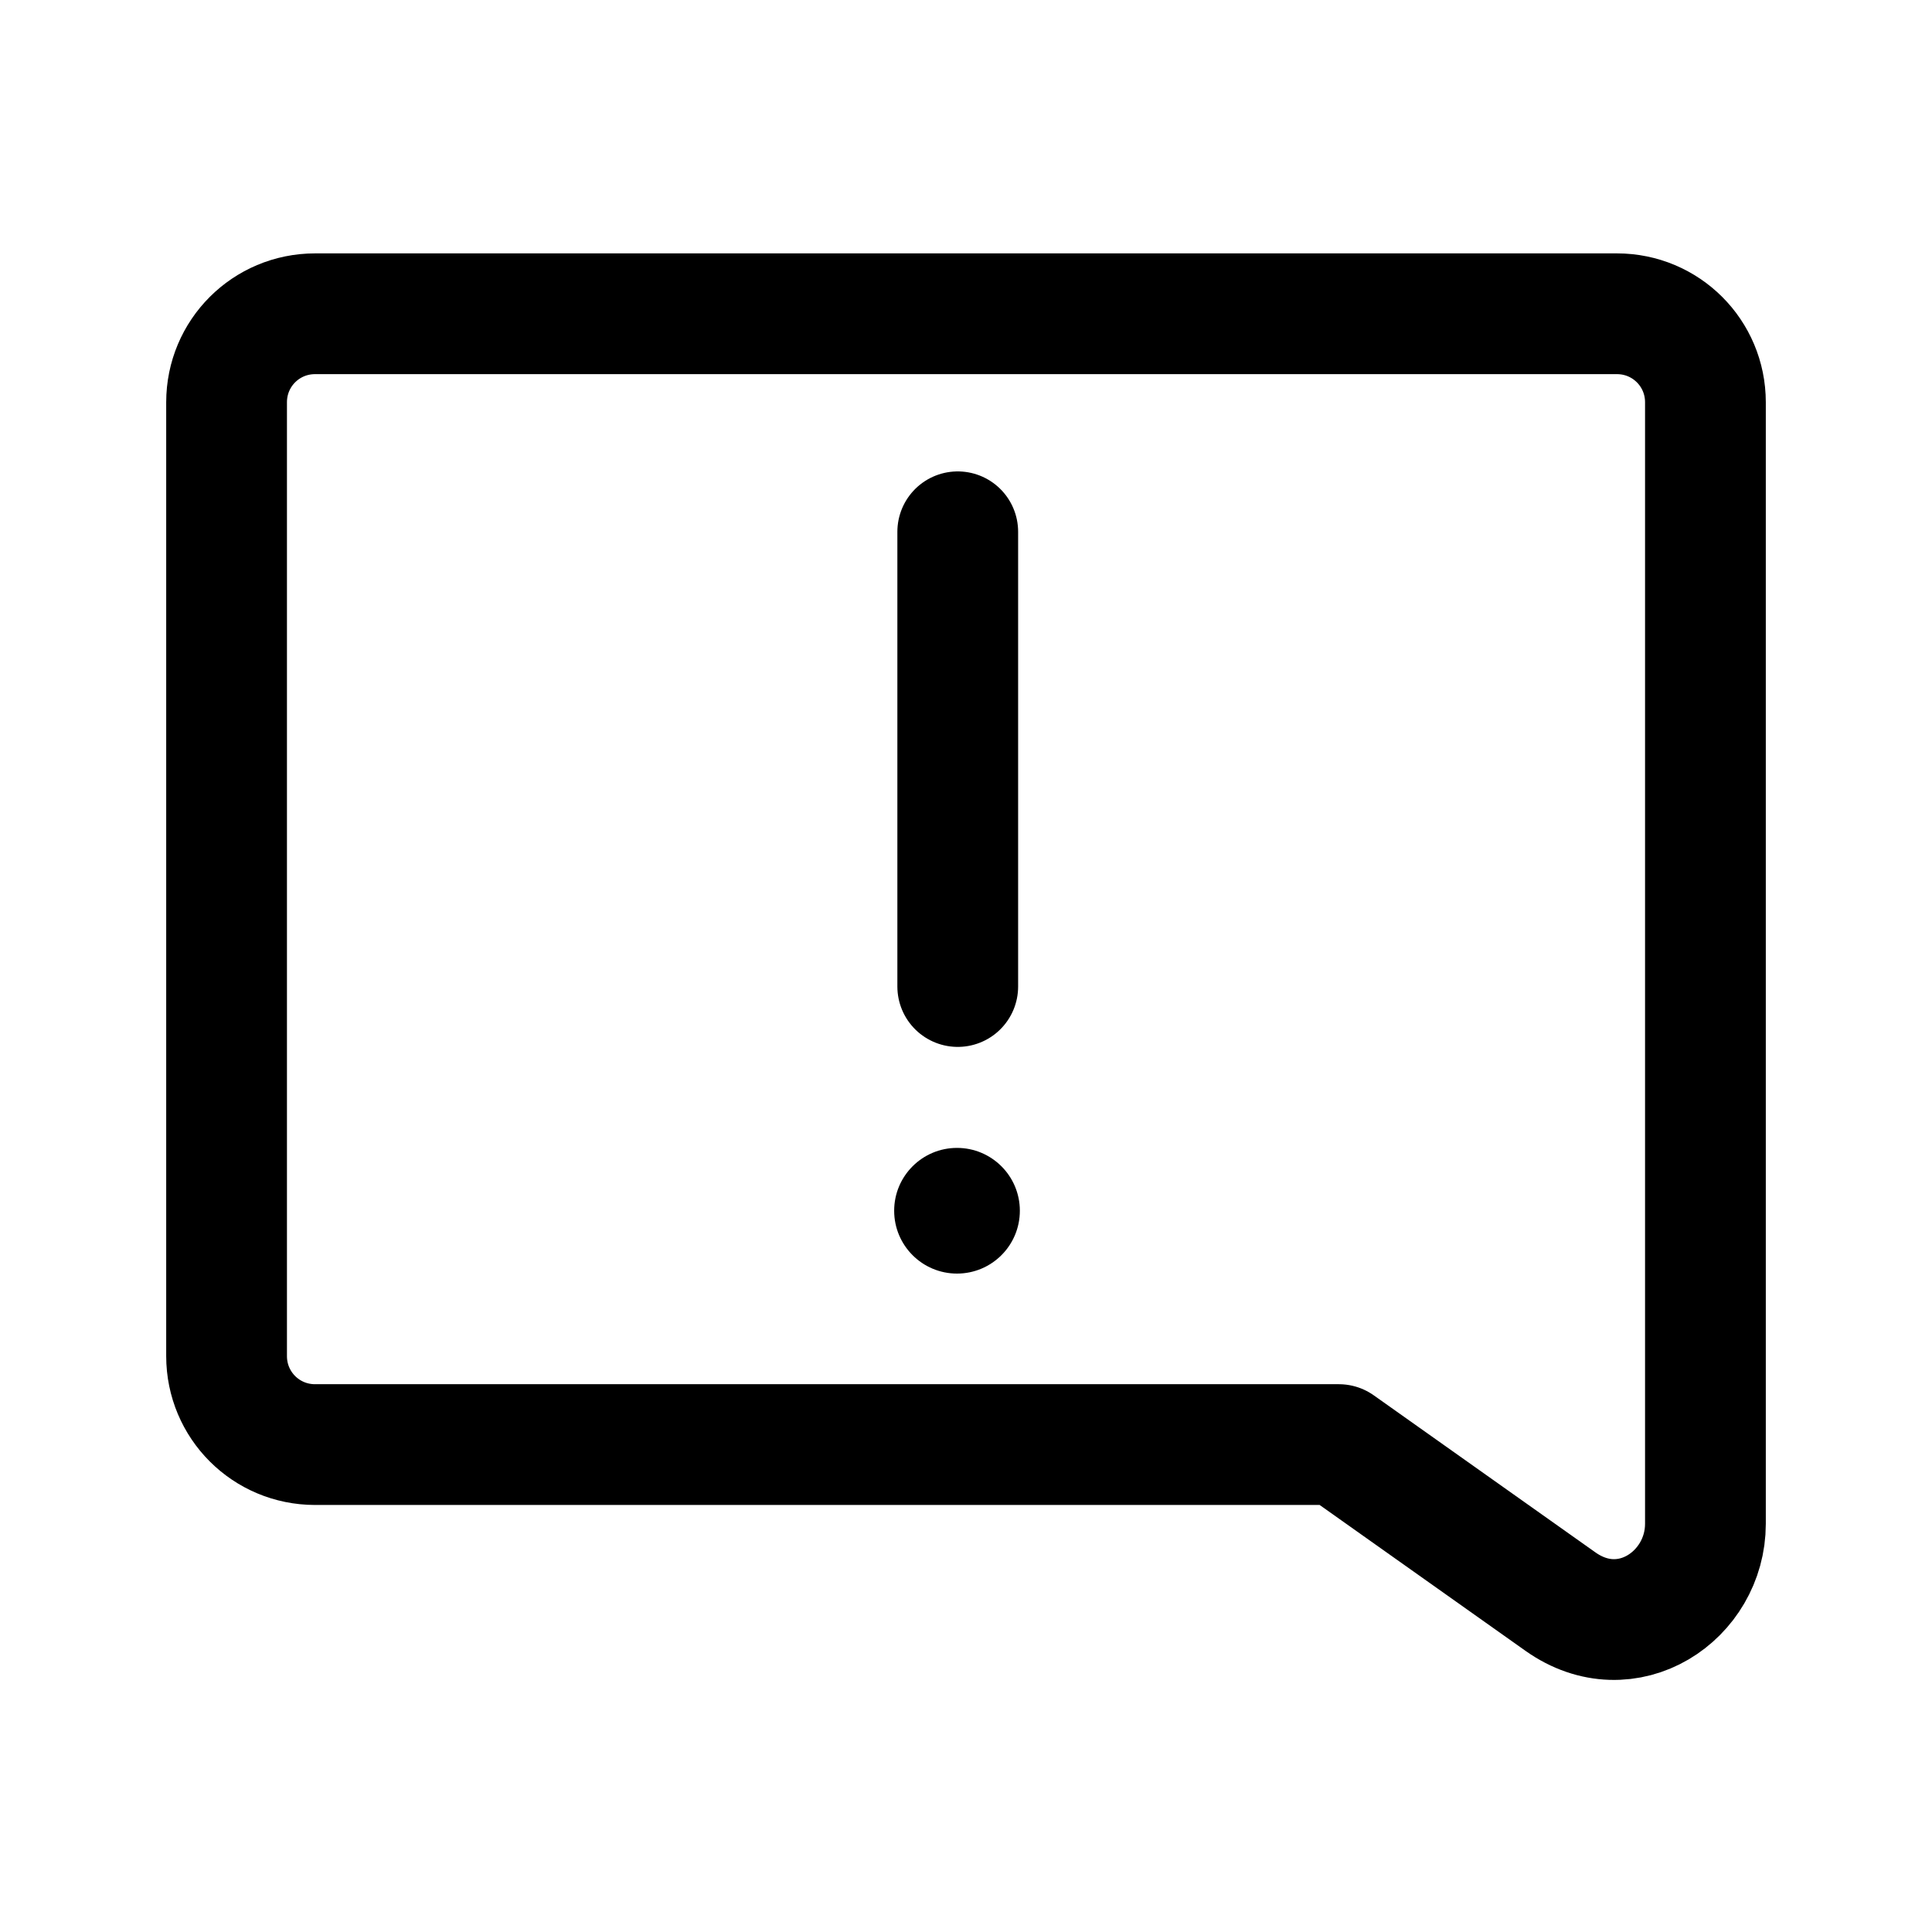
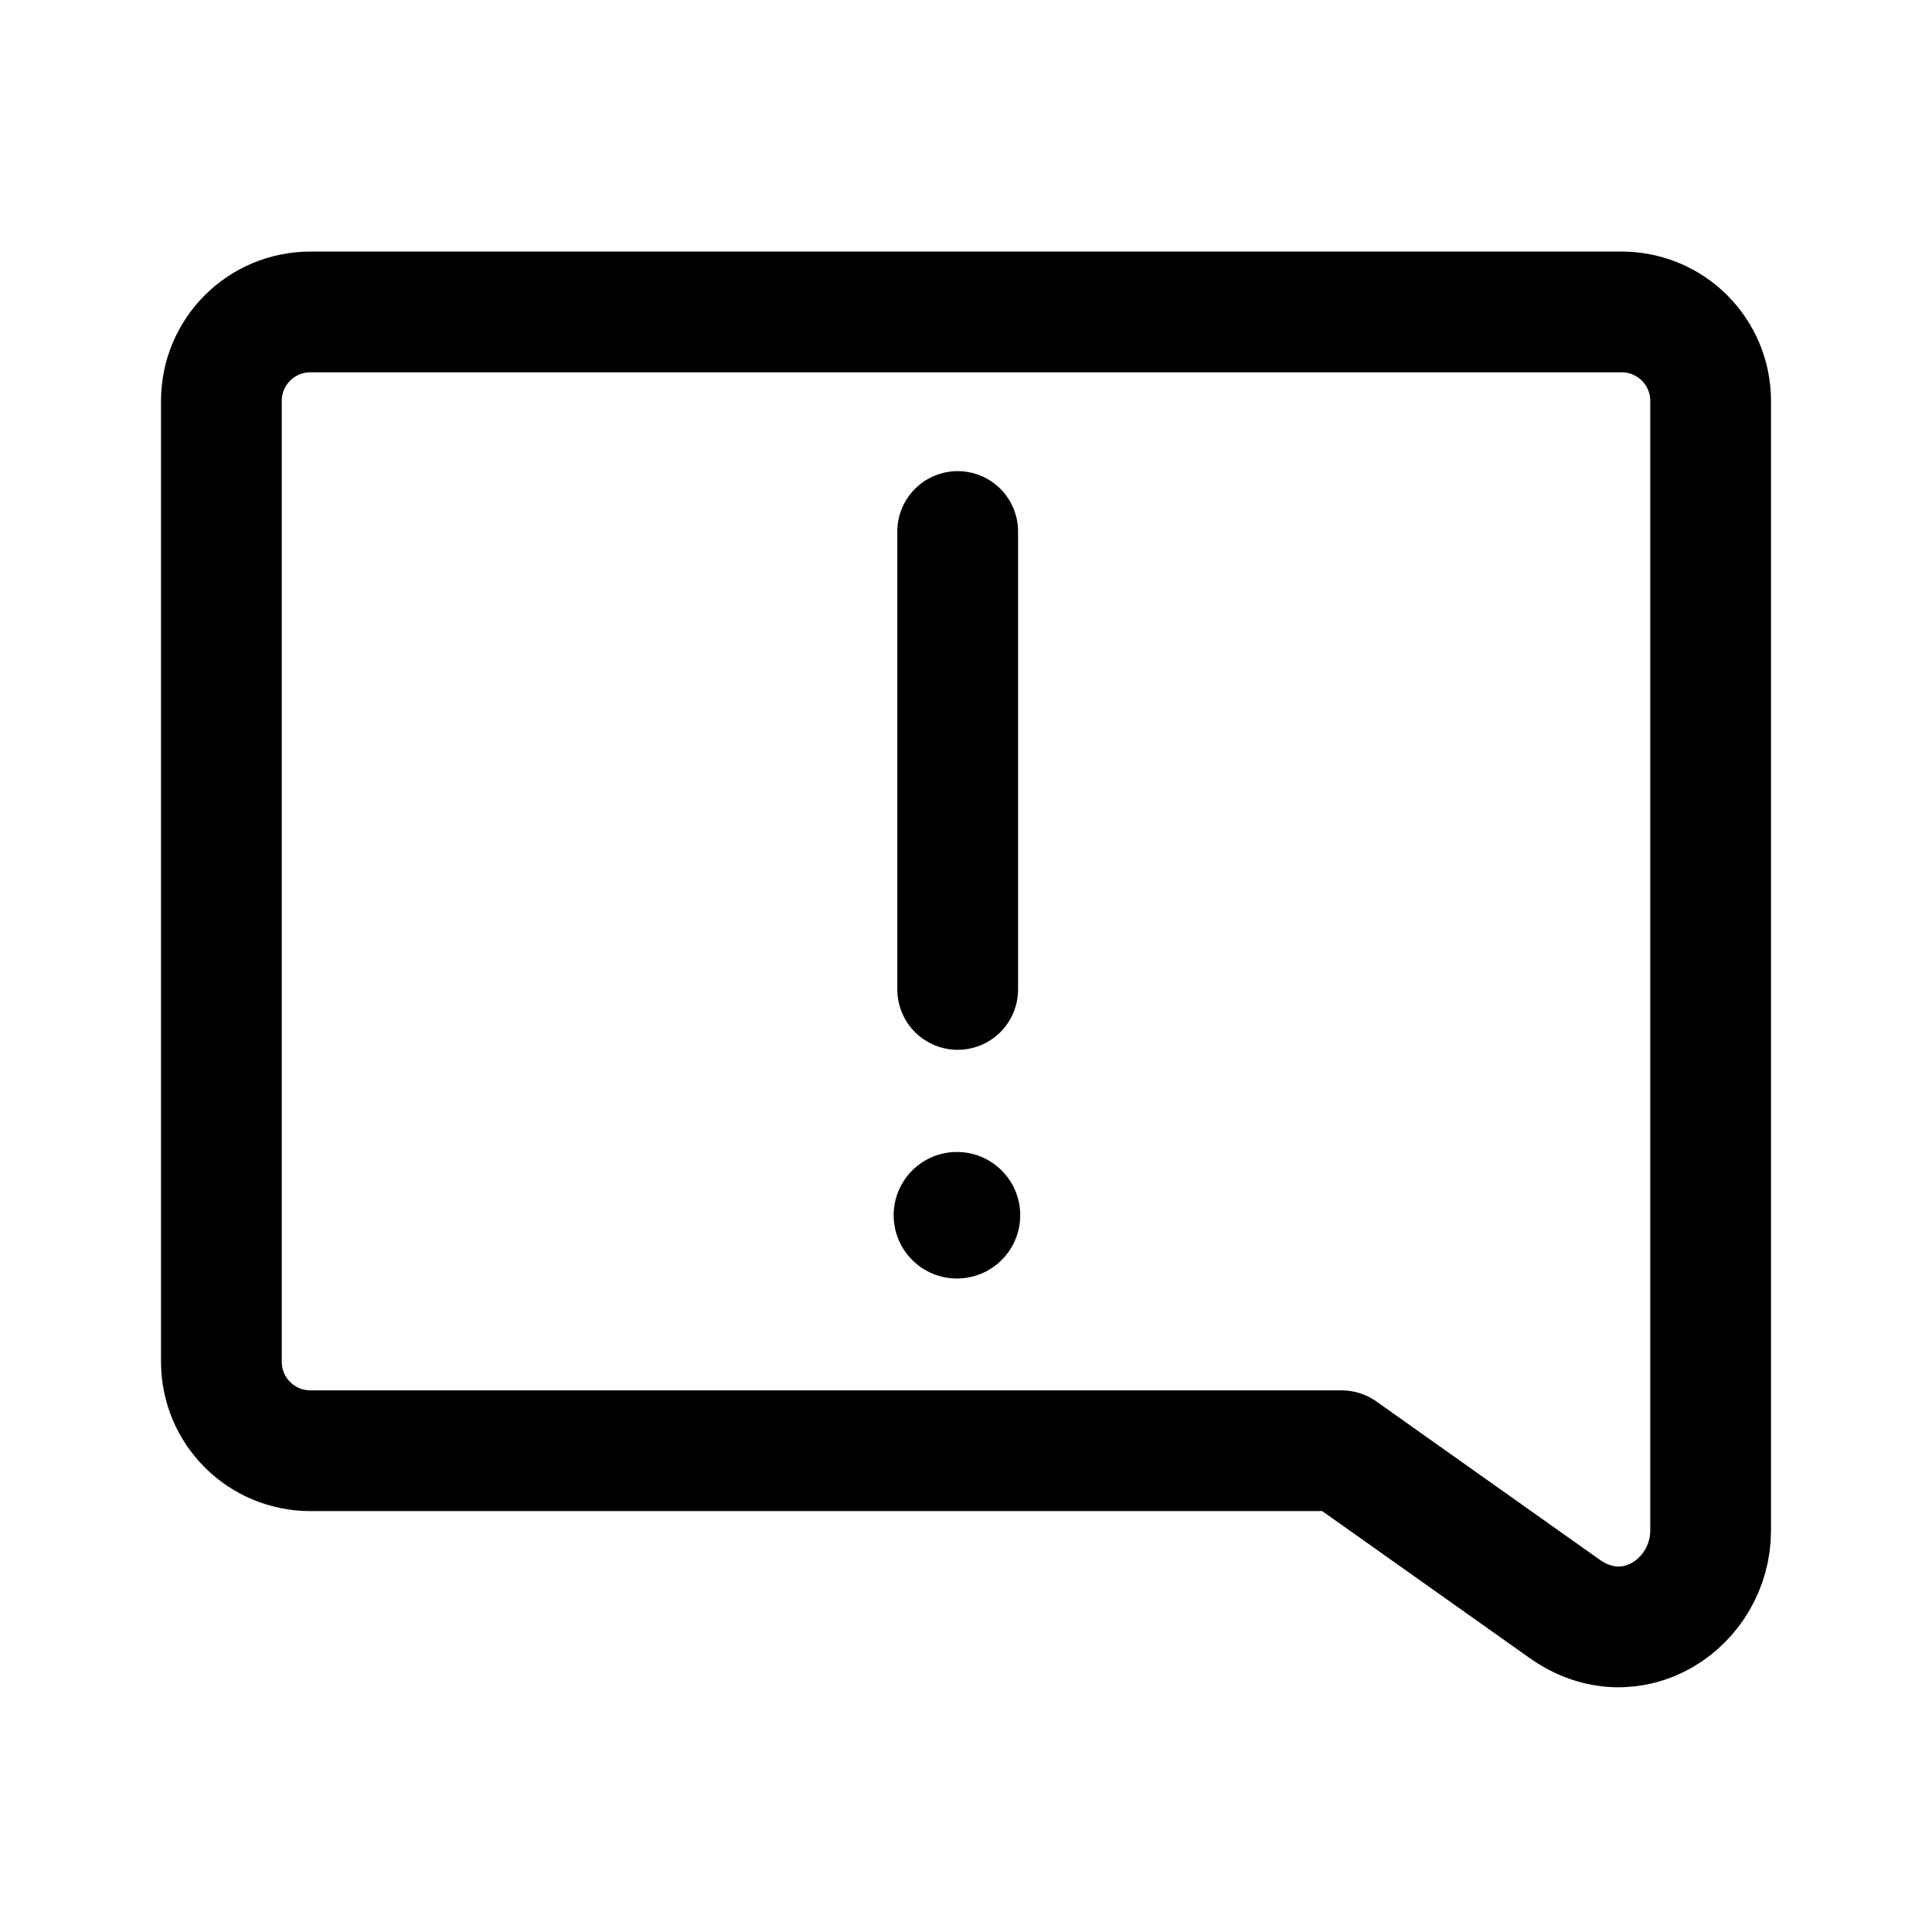
- <svg xmlns="http://www.w3.org/2000/svg" xml:space="preserve" width="192" height="192" fill="none" viewBox="0 0 192 192">
-   <g style="display:inline;stroke-width:8.186;stroke-dasharray:none" transform="matrix(1.46596 0 0 1.46596 -38.844 -46.28)">
-     <path d="M47.857 52.84c-3.324 0-6 2.676-6 6v64.66c0 3.324 2.676 6 6 6h69.403l15.02 10.643c4.527 3.208 9.83-.4 9.83-5.272V58.84c0-3.324-2.677-6-6-6z" style="fill:none;stroke:#000;stroke-width:8.186;stroke-linecap:round;stroke-linejoin:round;stroke-dasharray:none;paint-order:stroke fill markers" />
-     <path d="M91.424 67.62v30.827" style="fill:none;stroke:#000;stroke-width:8.186;stroke-linecap:round;stroke-linejoin:miter;stroke-dasharray:none;stroke-opacity:1" />
-     <circle cx="91.374" cy="113.647" r="4.26" style="fill:#000;fill-opacity:1;stroke:none;stroke-width:8.186;stroke-linecap:round;stroke-linejoin:round;stroke-dasharray:none;stroke-opacity:1;paint-order:stroke fill markers" />
-   </g>
+ <svg xmlns="http://www.w3.org/2000/svg" width="192" height="192" viewBox="0 0 192 192" fill="none">
+   <path d="M30.858 31C25.951 31 22 34.95 22 39.858V135.314C22 140.221 25.951 144.172 30.858 144.172H133.315L155.488 159.883C162.173 164.62 170 159.292 170 152.101V135.314V116.088V39.858C170 34.95 166.049 31 161.142 31H30.858Z" stroke="black" stroke-width="12" stroke-linecap="round" stroke-linejoin="round" />
+   <path d="M95.174 52.82C95.174 67.991 95.174 83.161 95.174 98.329" stroke="black" stroke-width="12" stroke-linecap="round" />
+   <path d="M95.1 127.057C98.573 127.057 101.388 124.242 101.388 120.769C101.388 117.296 98.573 114.481 95.1 114.481C91.627 114.481 88.811 117.296 88.811 120.769C88.811 124.242 91.627 127.057 95.1 127.057Z" fill="black" />
</svg>
